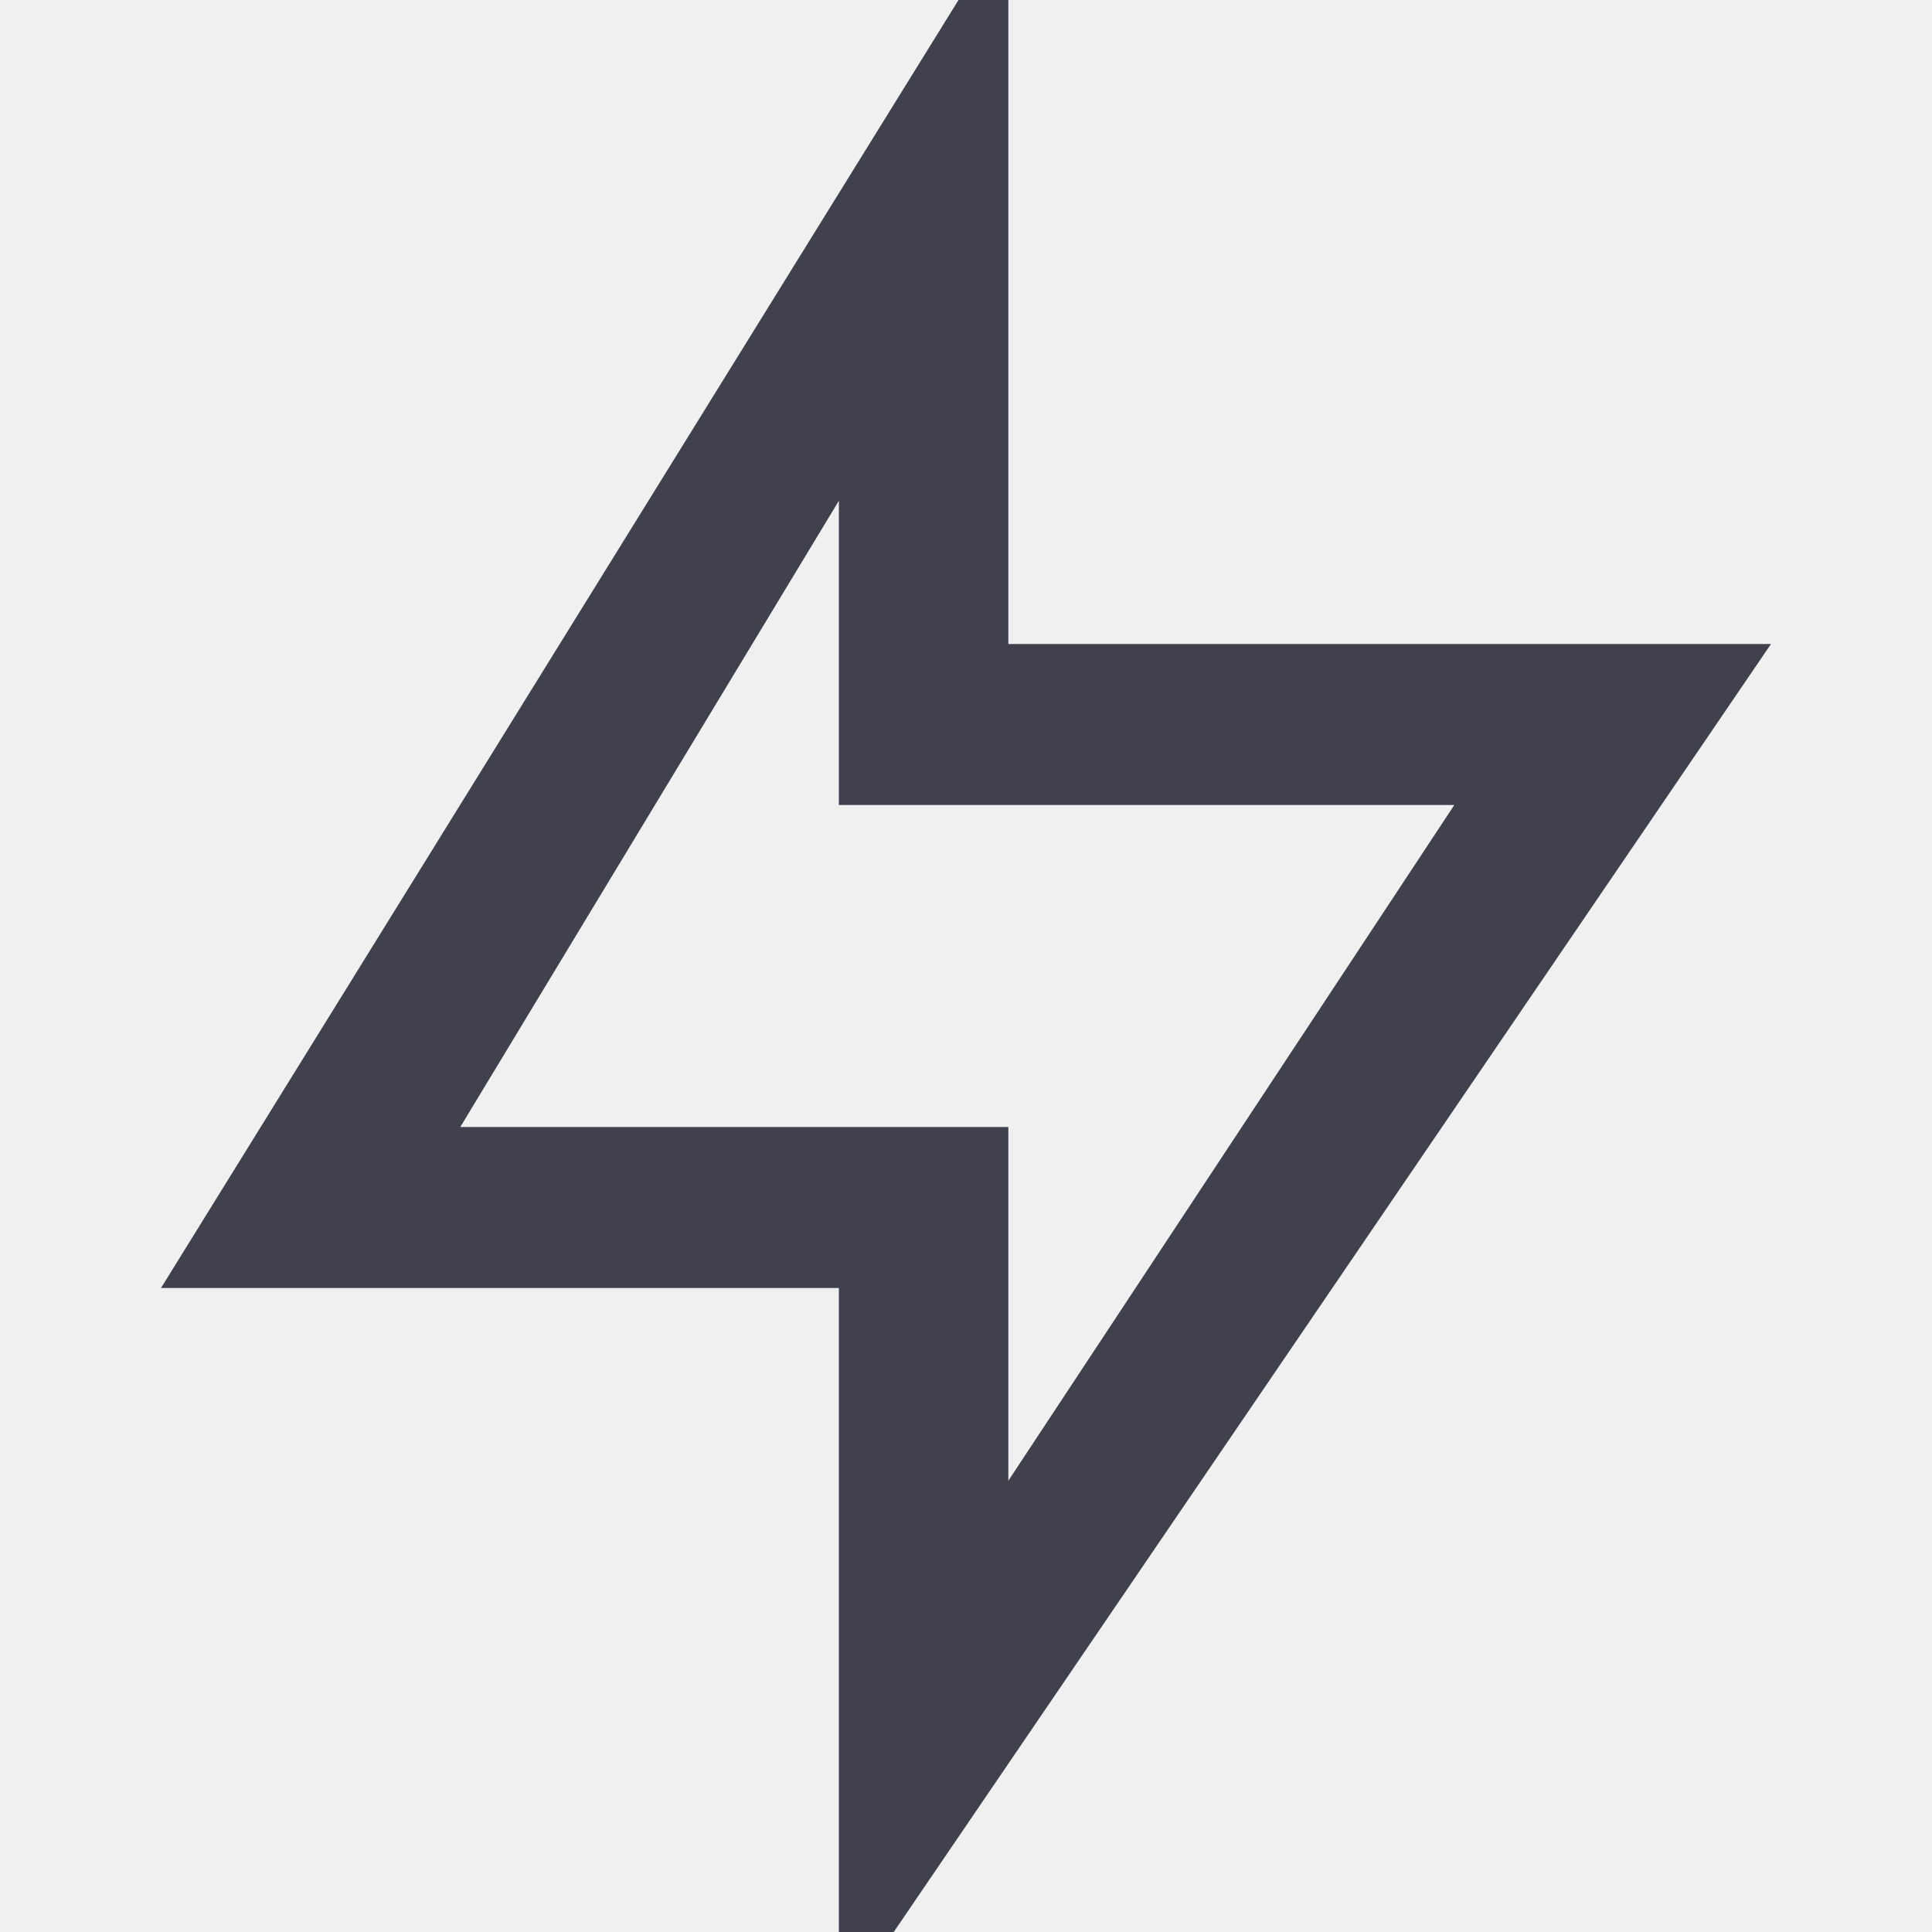
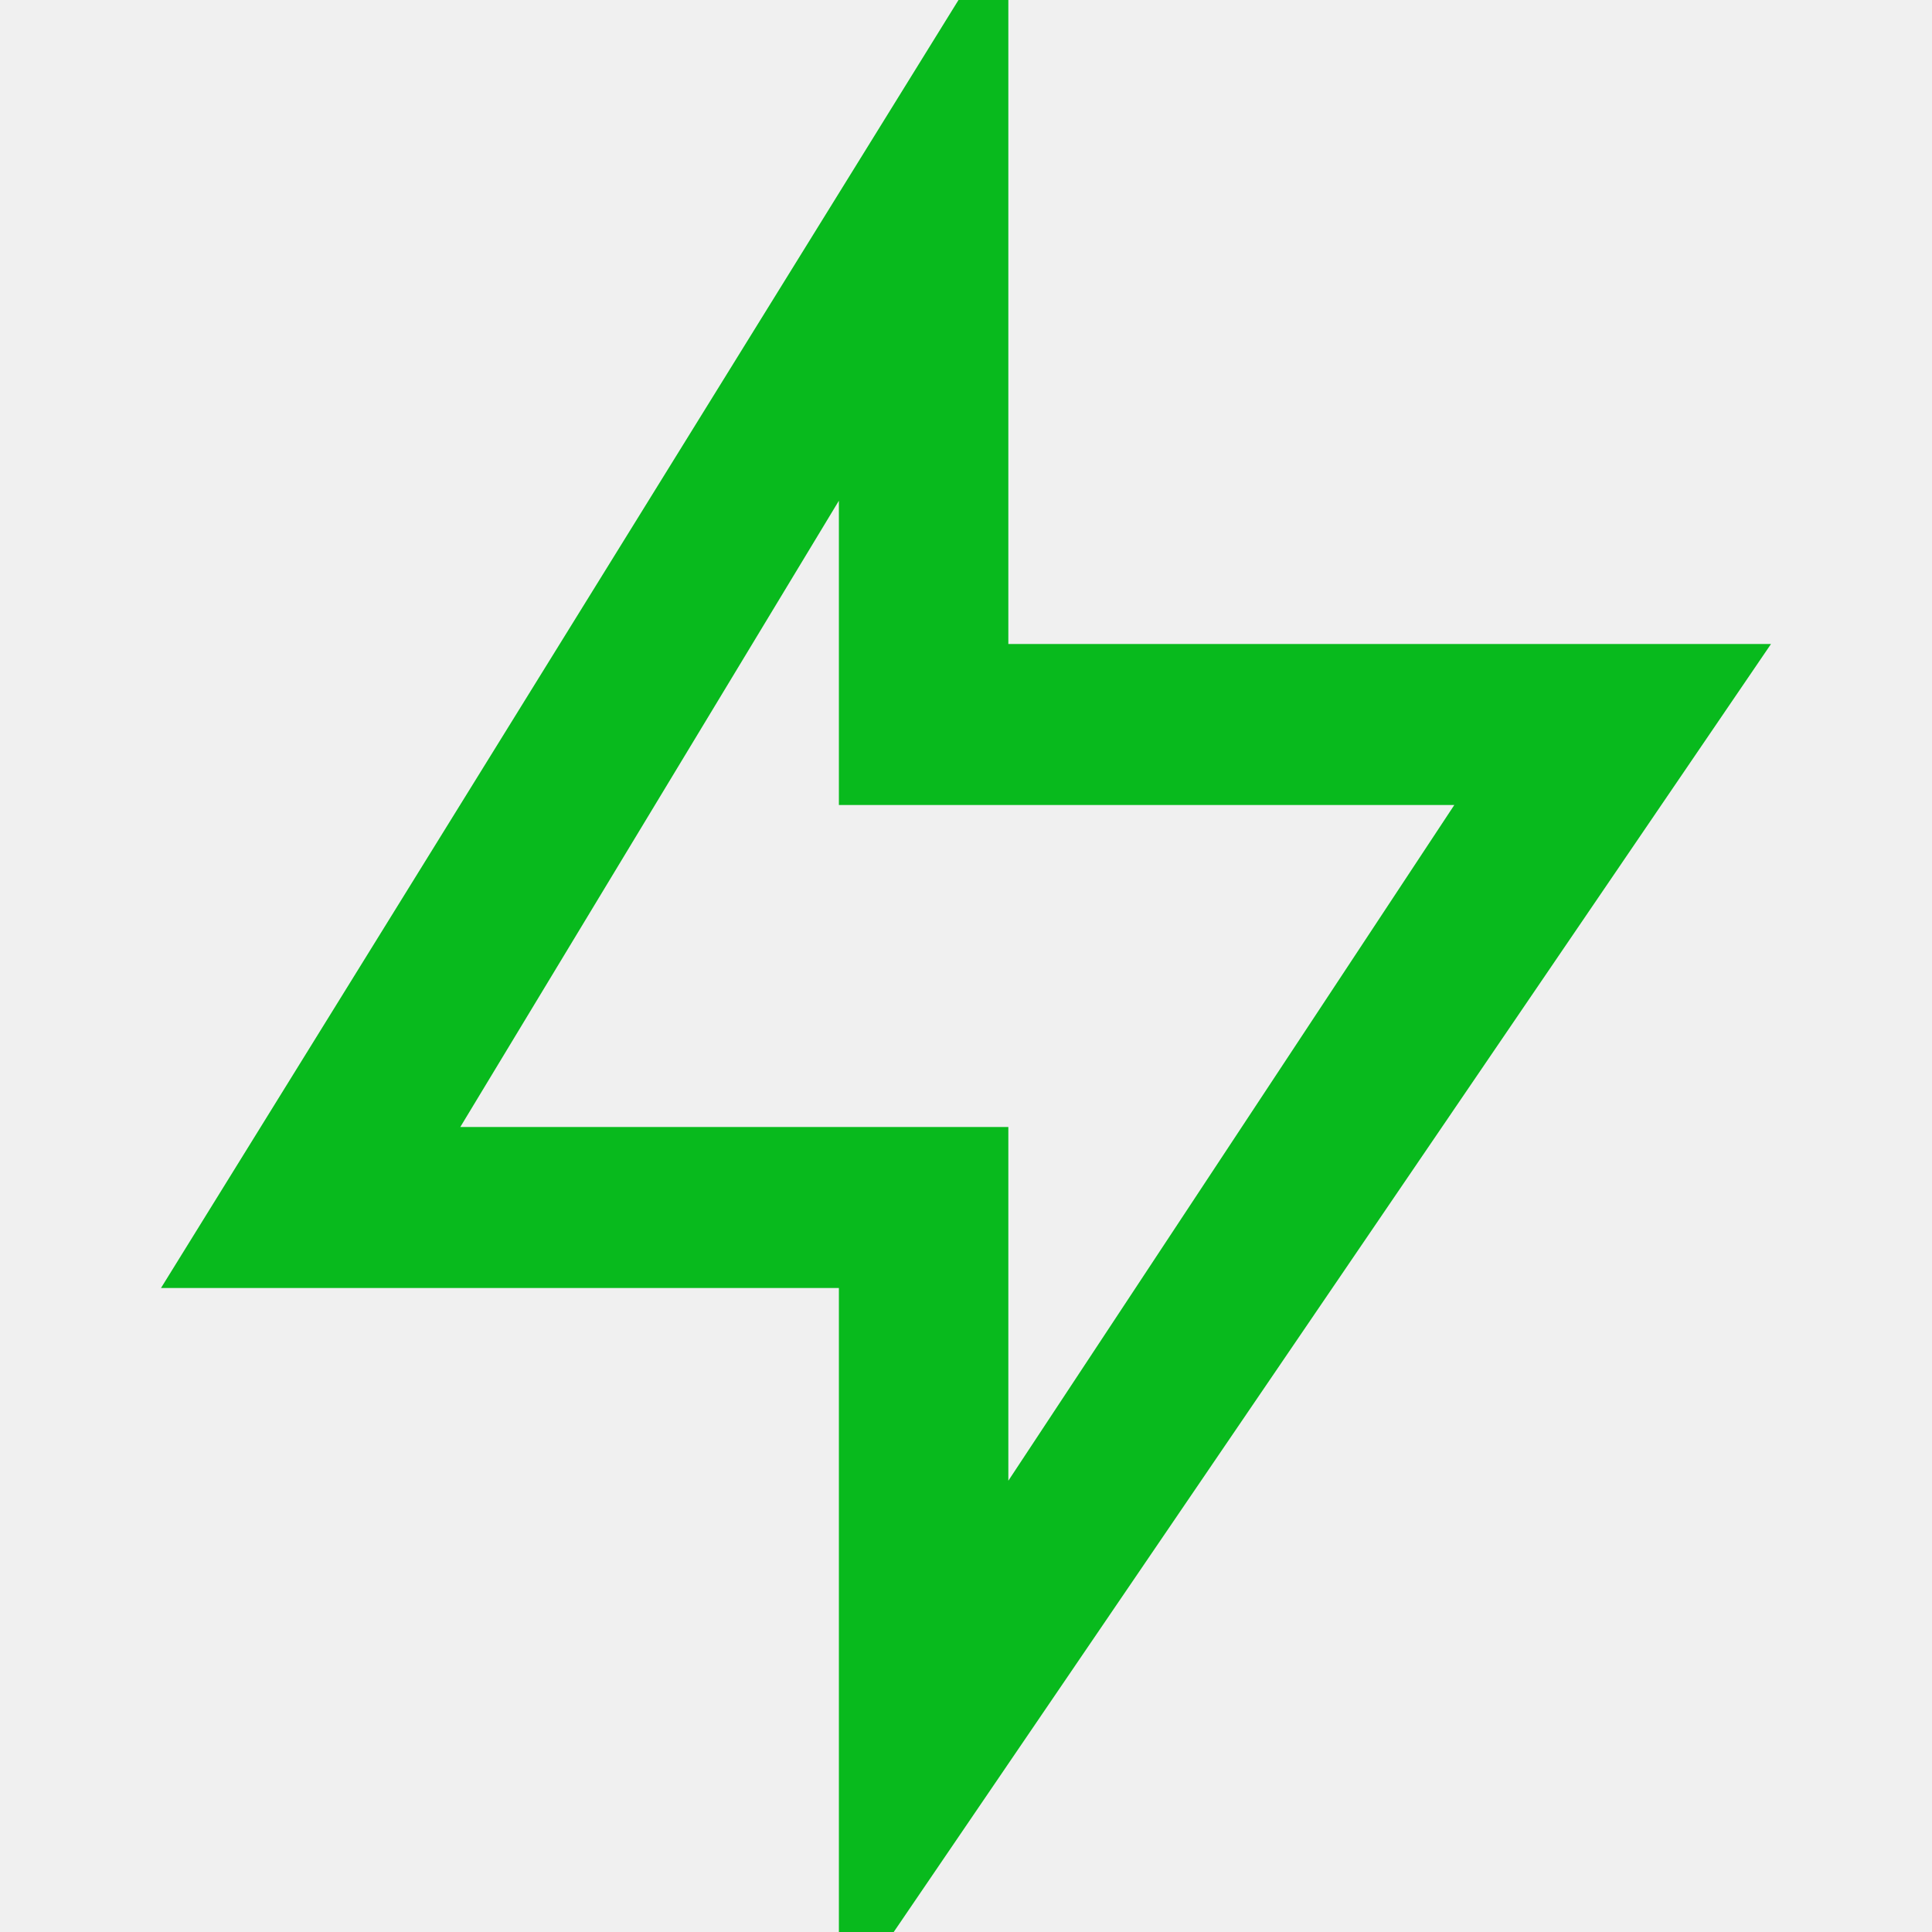
<svg xmlns="http://www.w3.org/2000/svg" width="24" height="24" viewBox="0 0 24 24" fill="none">
  <g clip-path="url(#clip0)">
-     <path d="M12.526 8H22L10.421 25V16H2L12.526 -1V8ZM10.421 10V6.22L5.718 14H12.526V18.394L18.066 10H10.421Z" fill="#41414D" />
+     <path d="M12.526 8H22L10.421 25V16H2L12.526 -1V8ZM10.421 10V6.22L5.718 14H12.526V18.394L18.066 10H10.421Z" fill="#08ba1d" />
  </g>
  <defs>
    <clipPath id="clip0">
      <rect width="24" height="24" fill="white" />
    </clipPath>
  </defs>
</svg>
